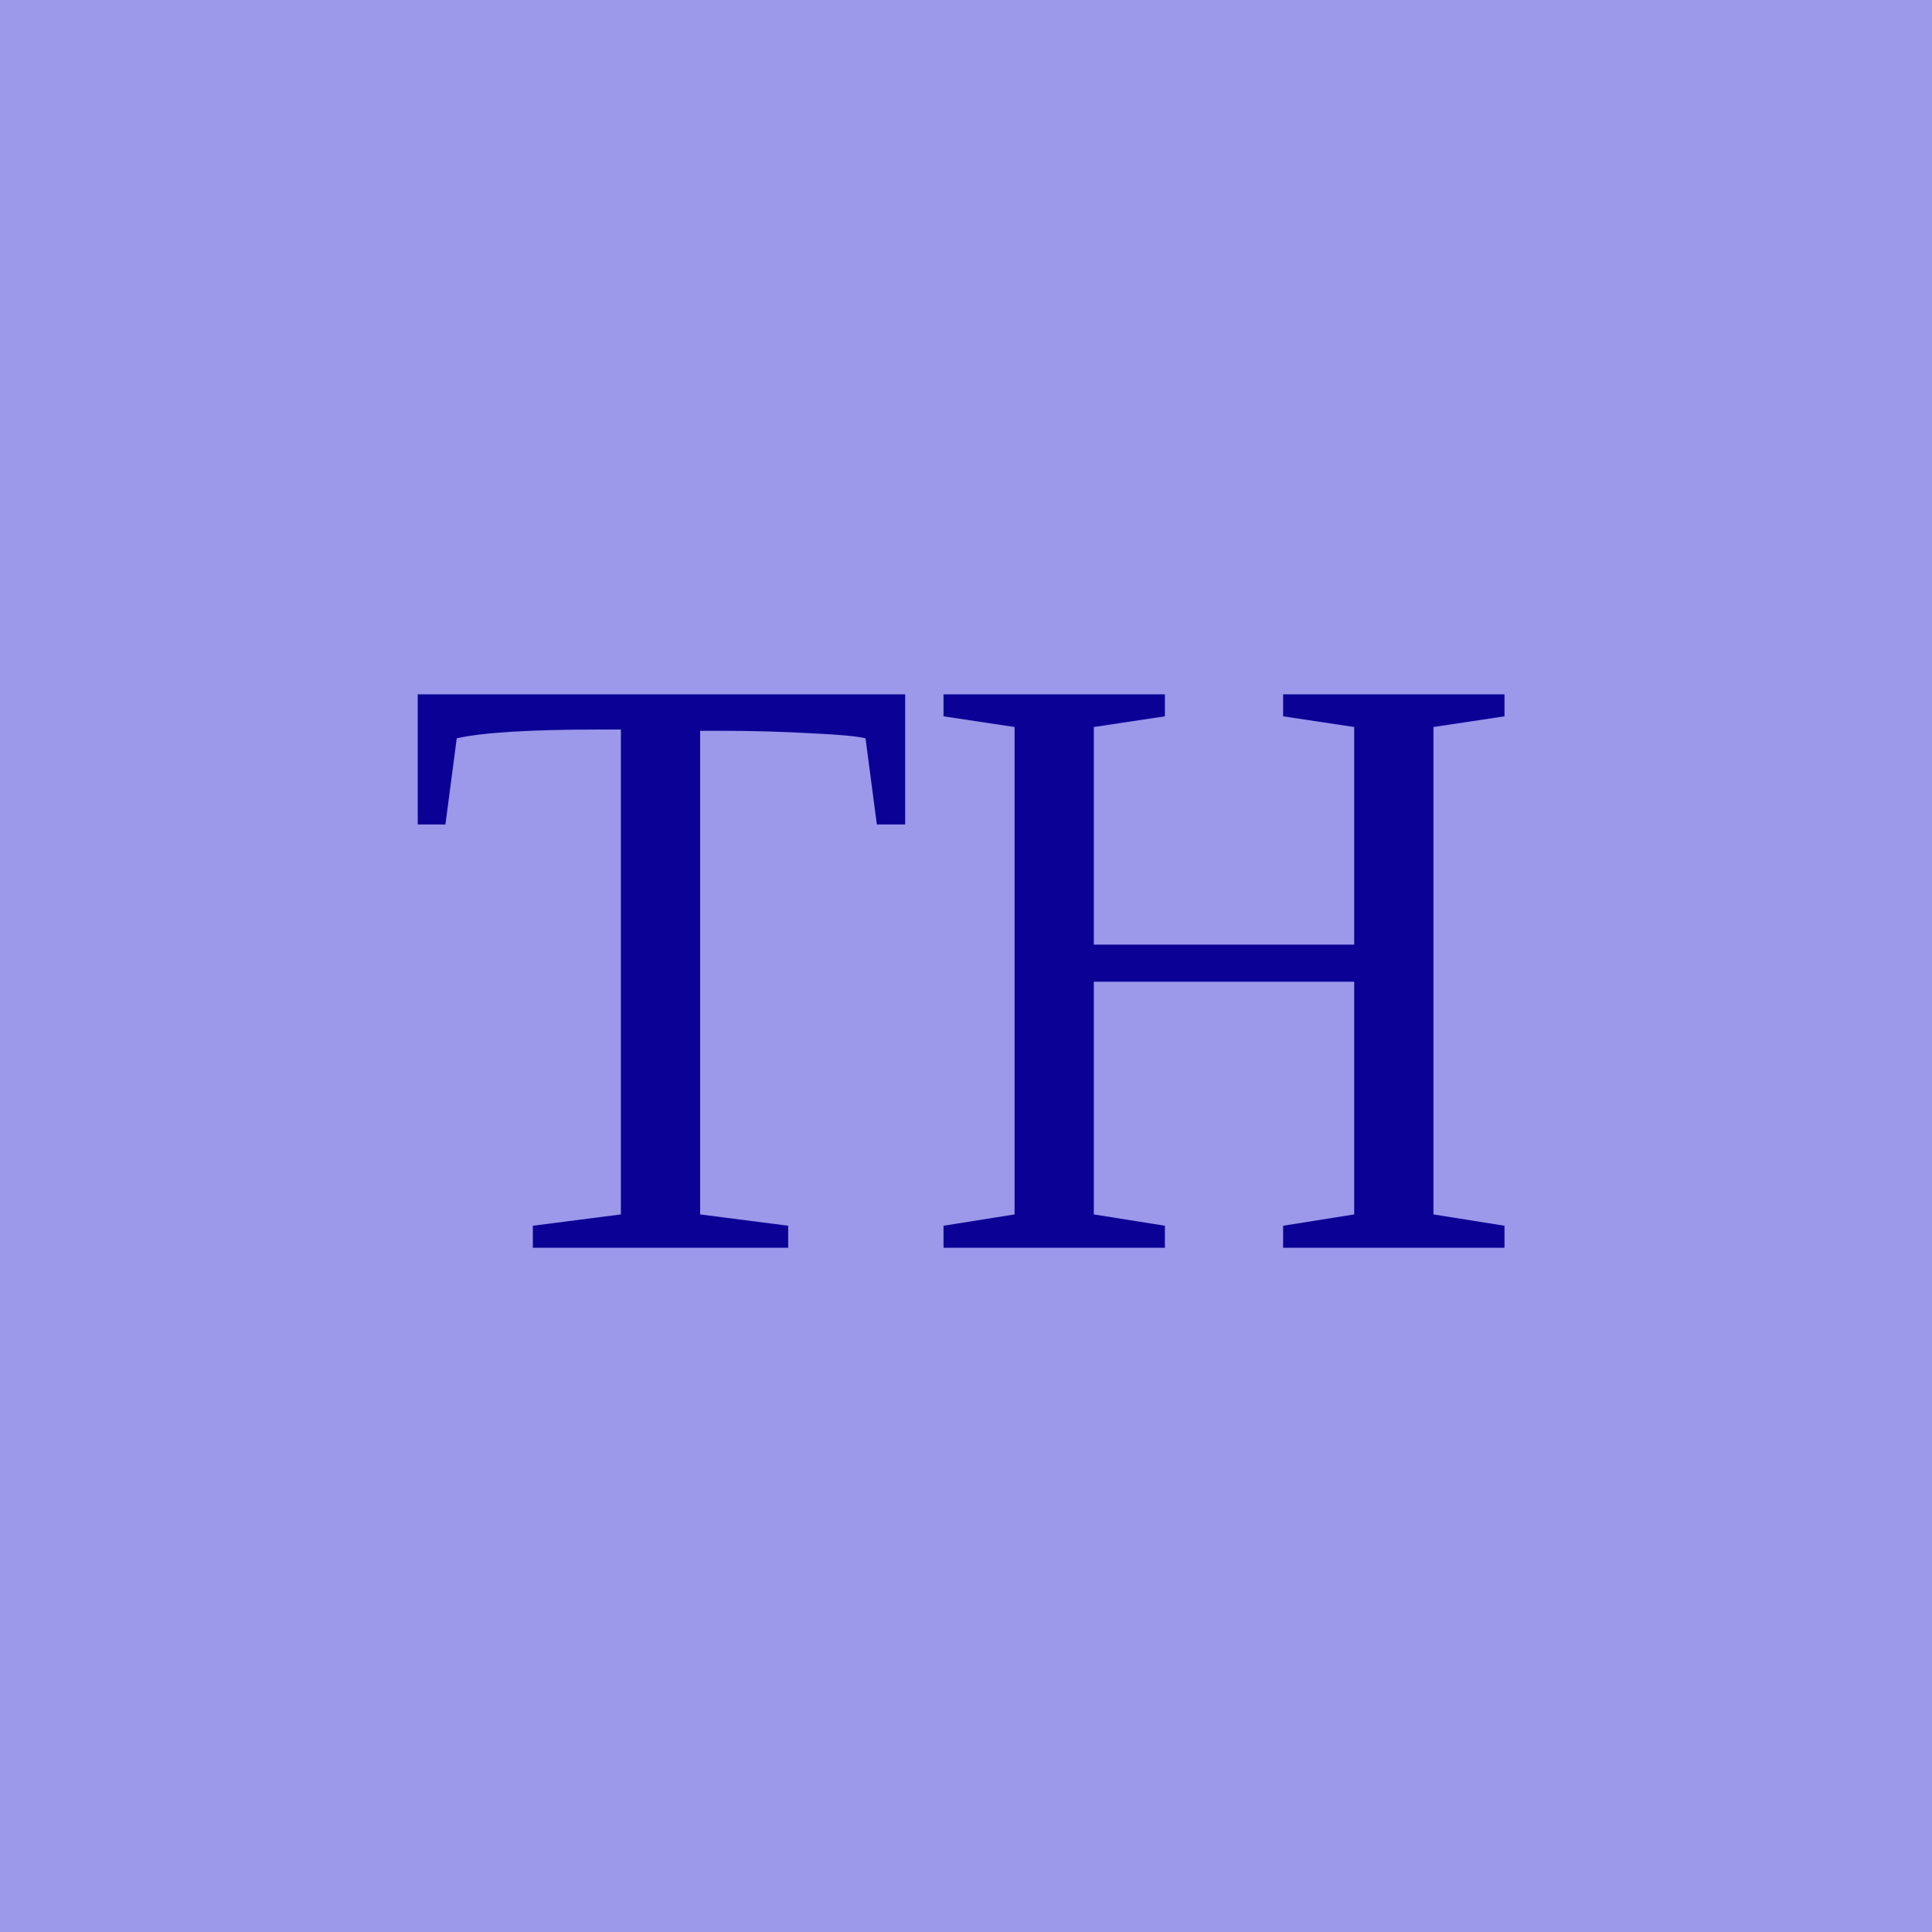
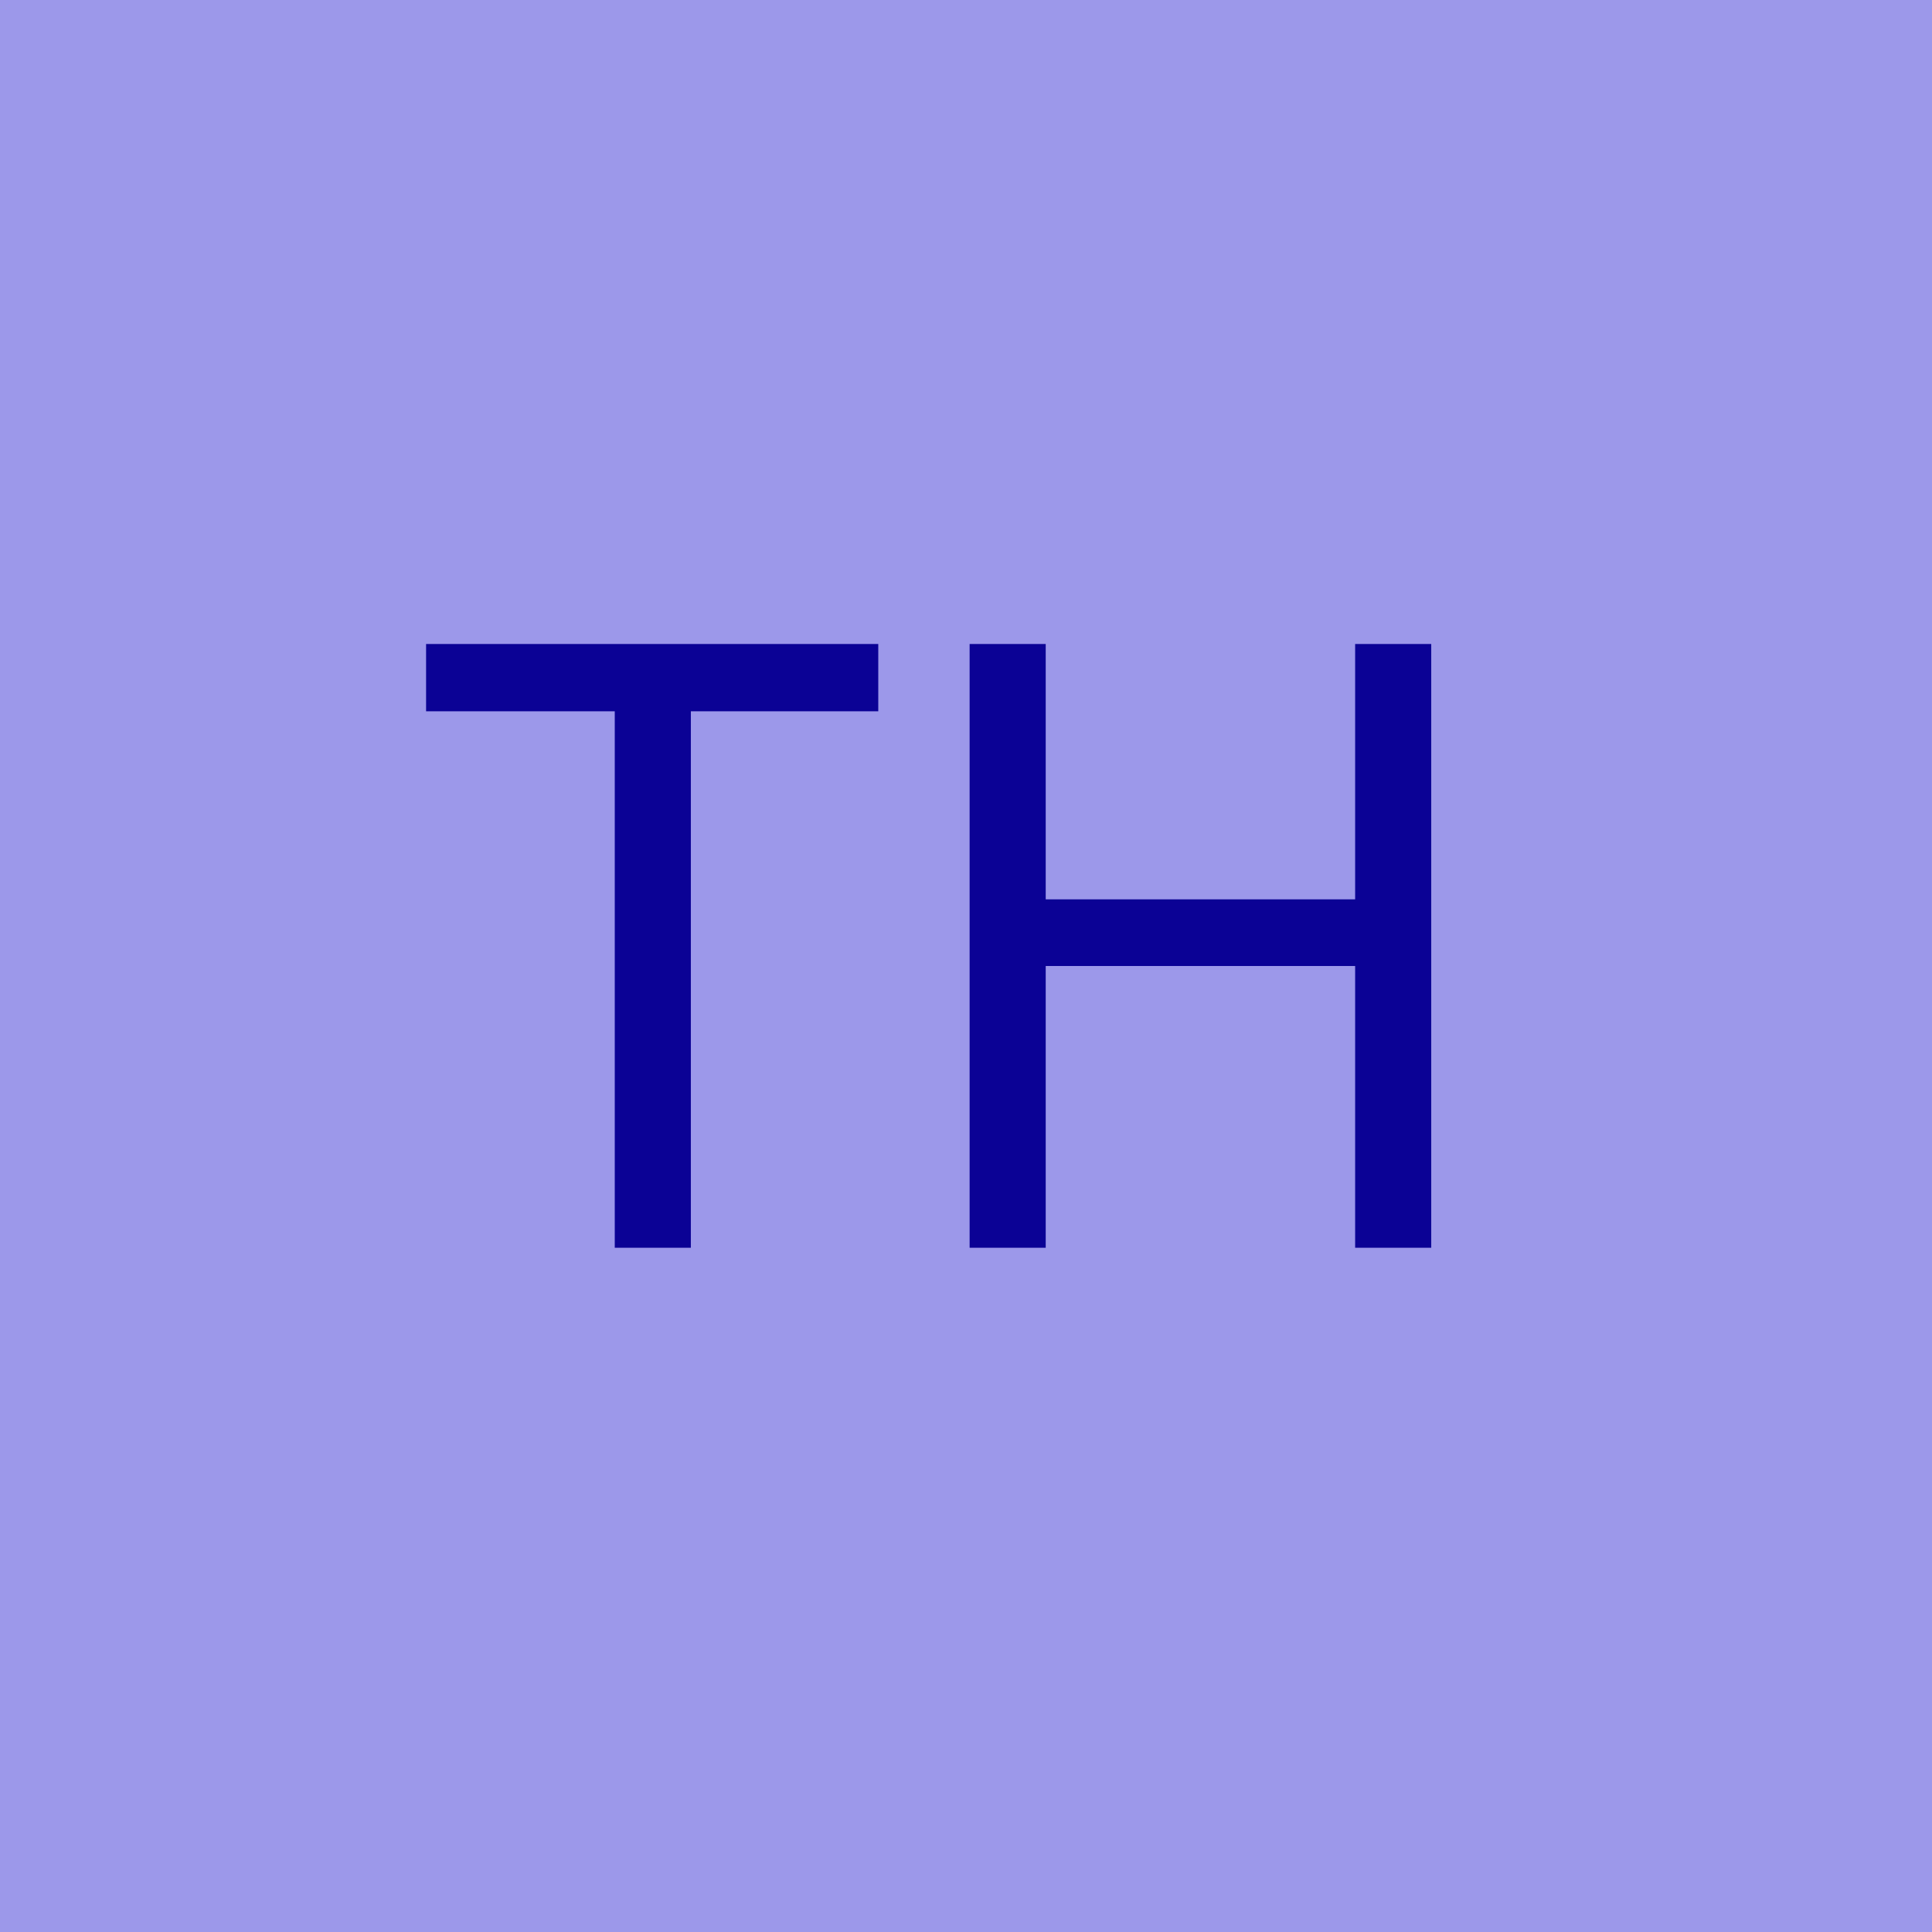
<svg xmlns="http://www.w3.org/2000/svg" width="48" height="48">
-   <defs>
-     <style type="text/css">
- 
- text { text-anchor:middle;dominant-baseline:auto;font-family:,sans-serif;font-size:21px;fill:#0b0295 }
- 
- </style>
-   </defs>
  <rect x="0" y="0" width="48" height="48" rx="0" ry="0" fill="#9c98ea" stroke="#a4a3bc" stroke-width="0" stroke-dasharray="none" />
-   <text x="24" y="31">TH</text>
+   <text x="24" y="31" text-anchor="middle" font-family="sans-serif" font-size="21" fill="#0b0295">TH</text>
</svg>
